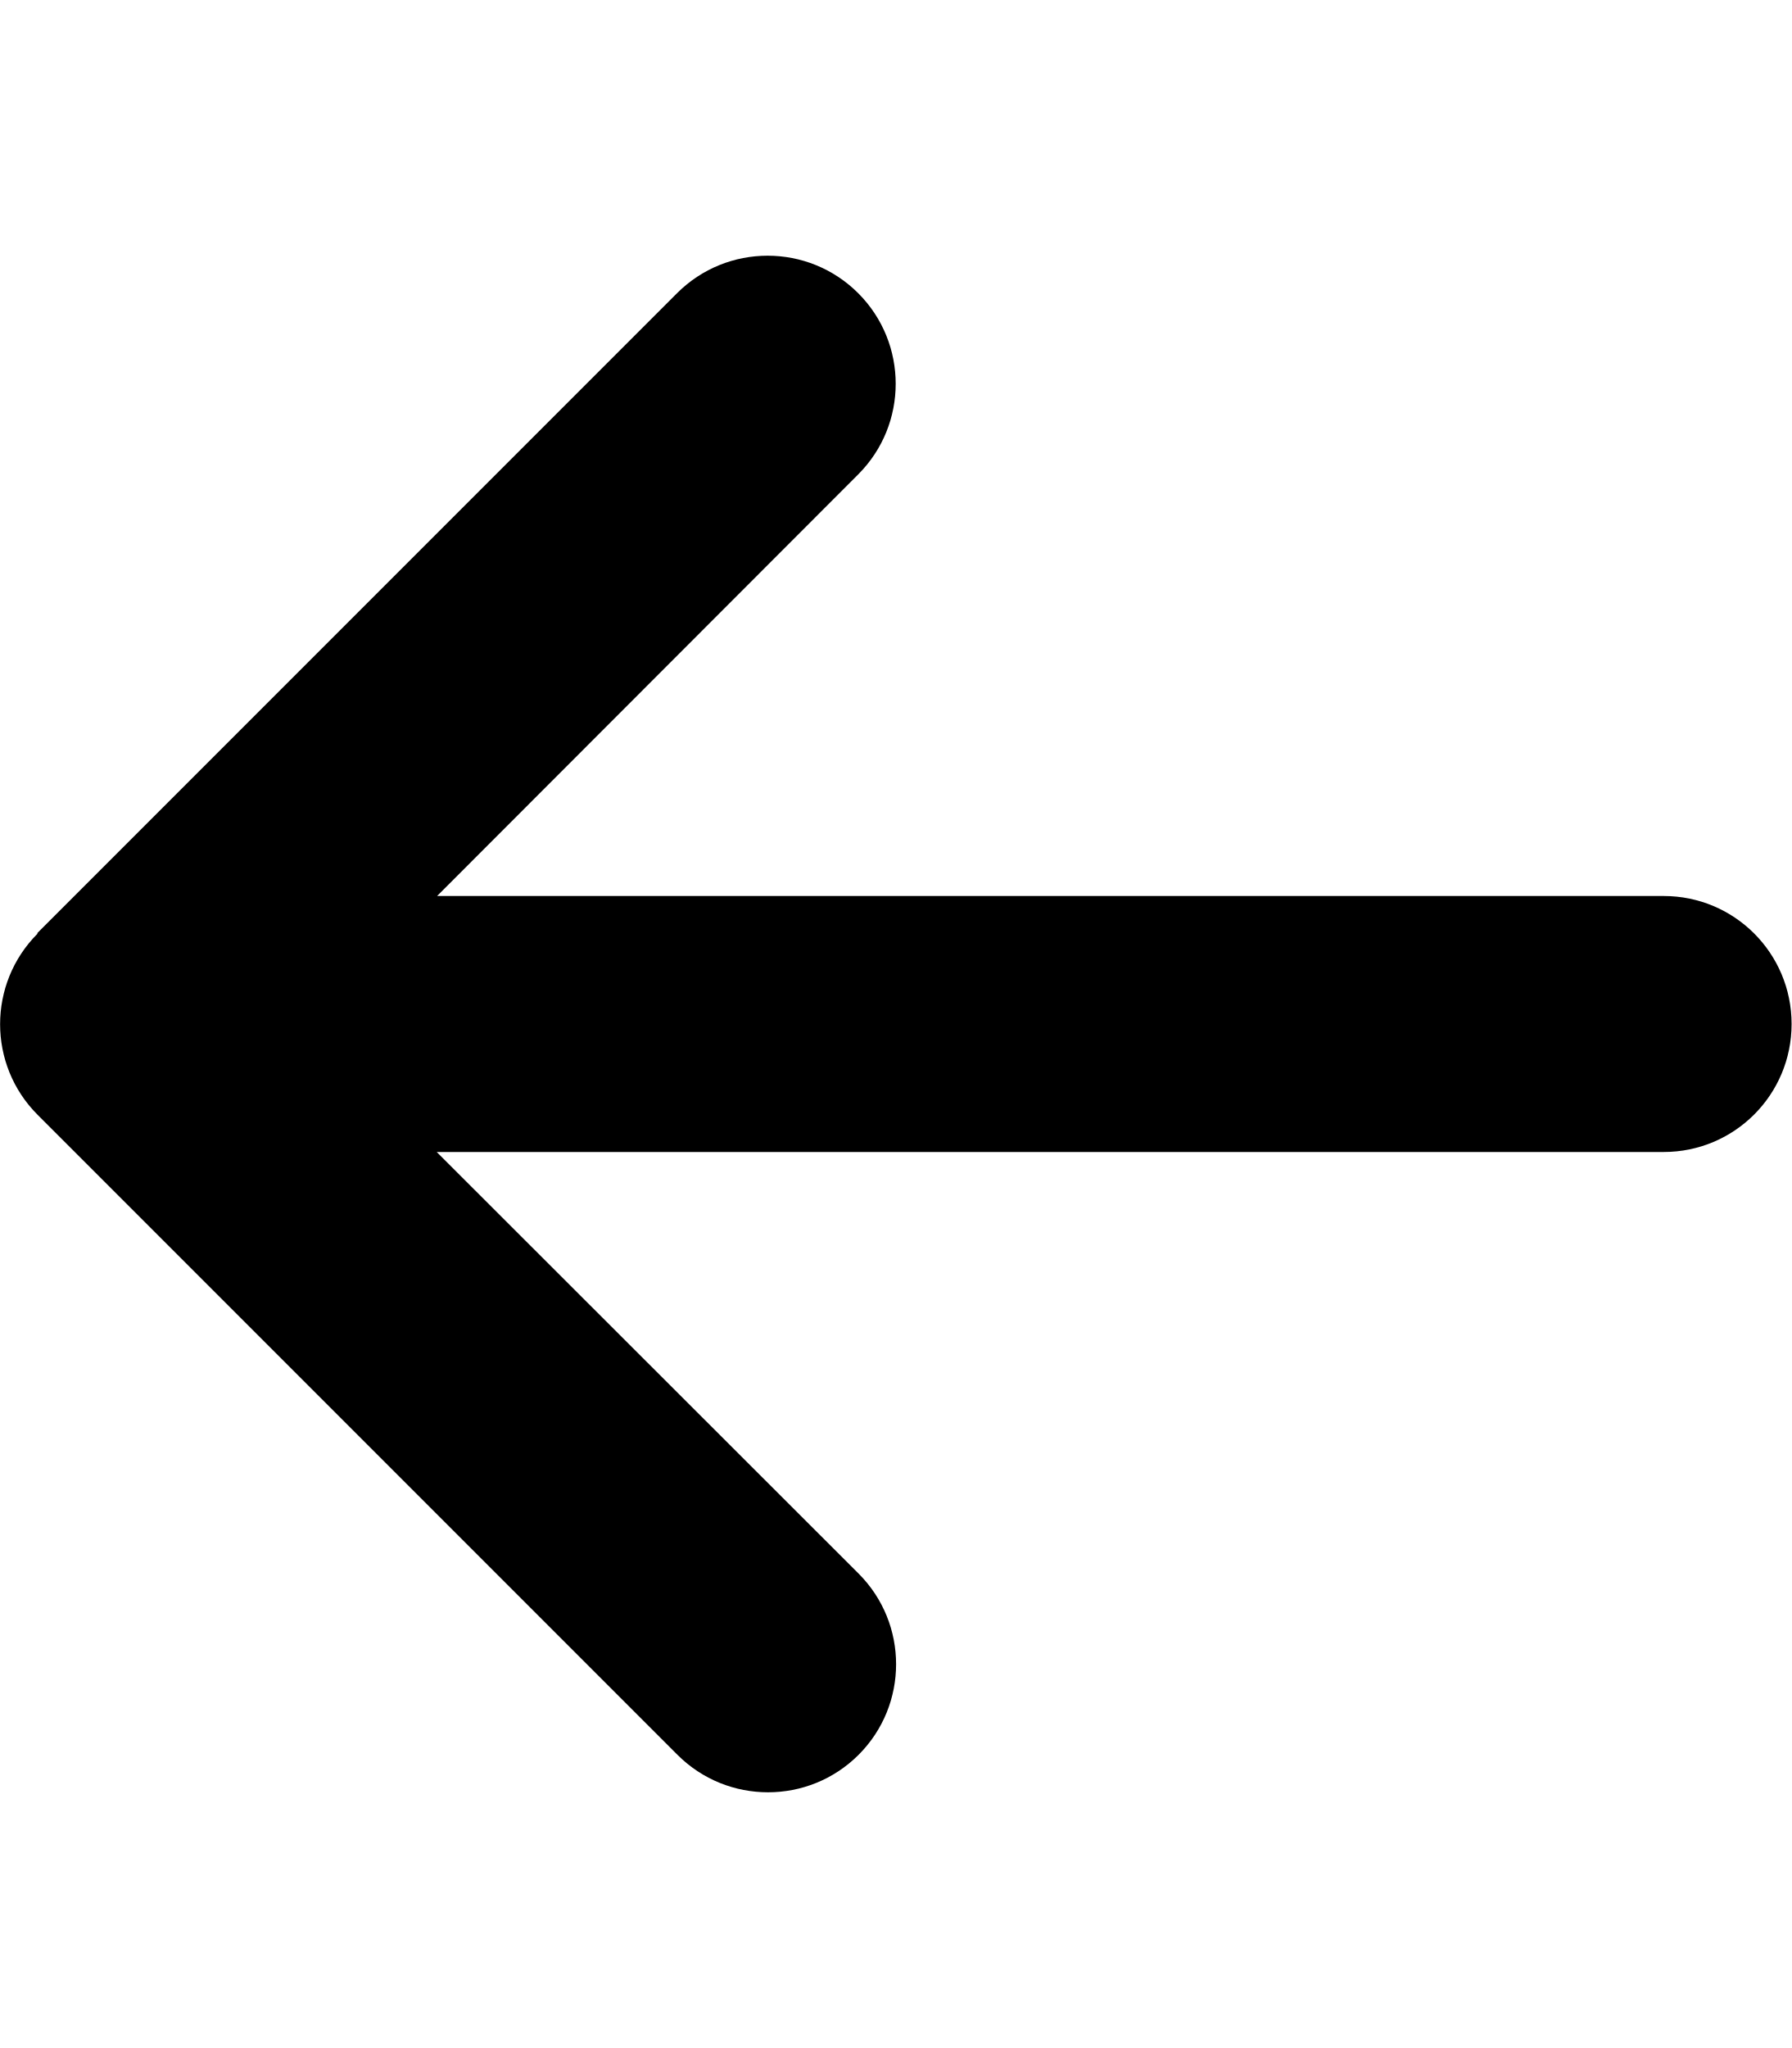
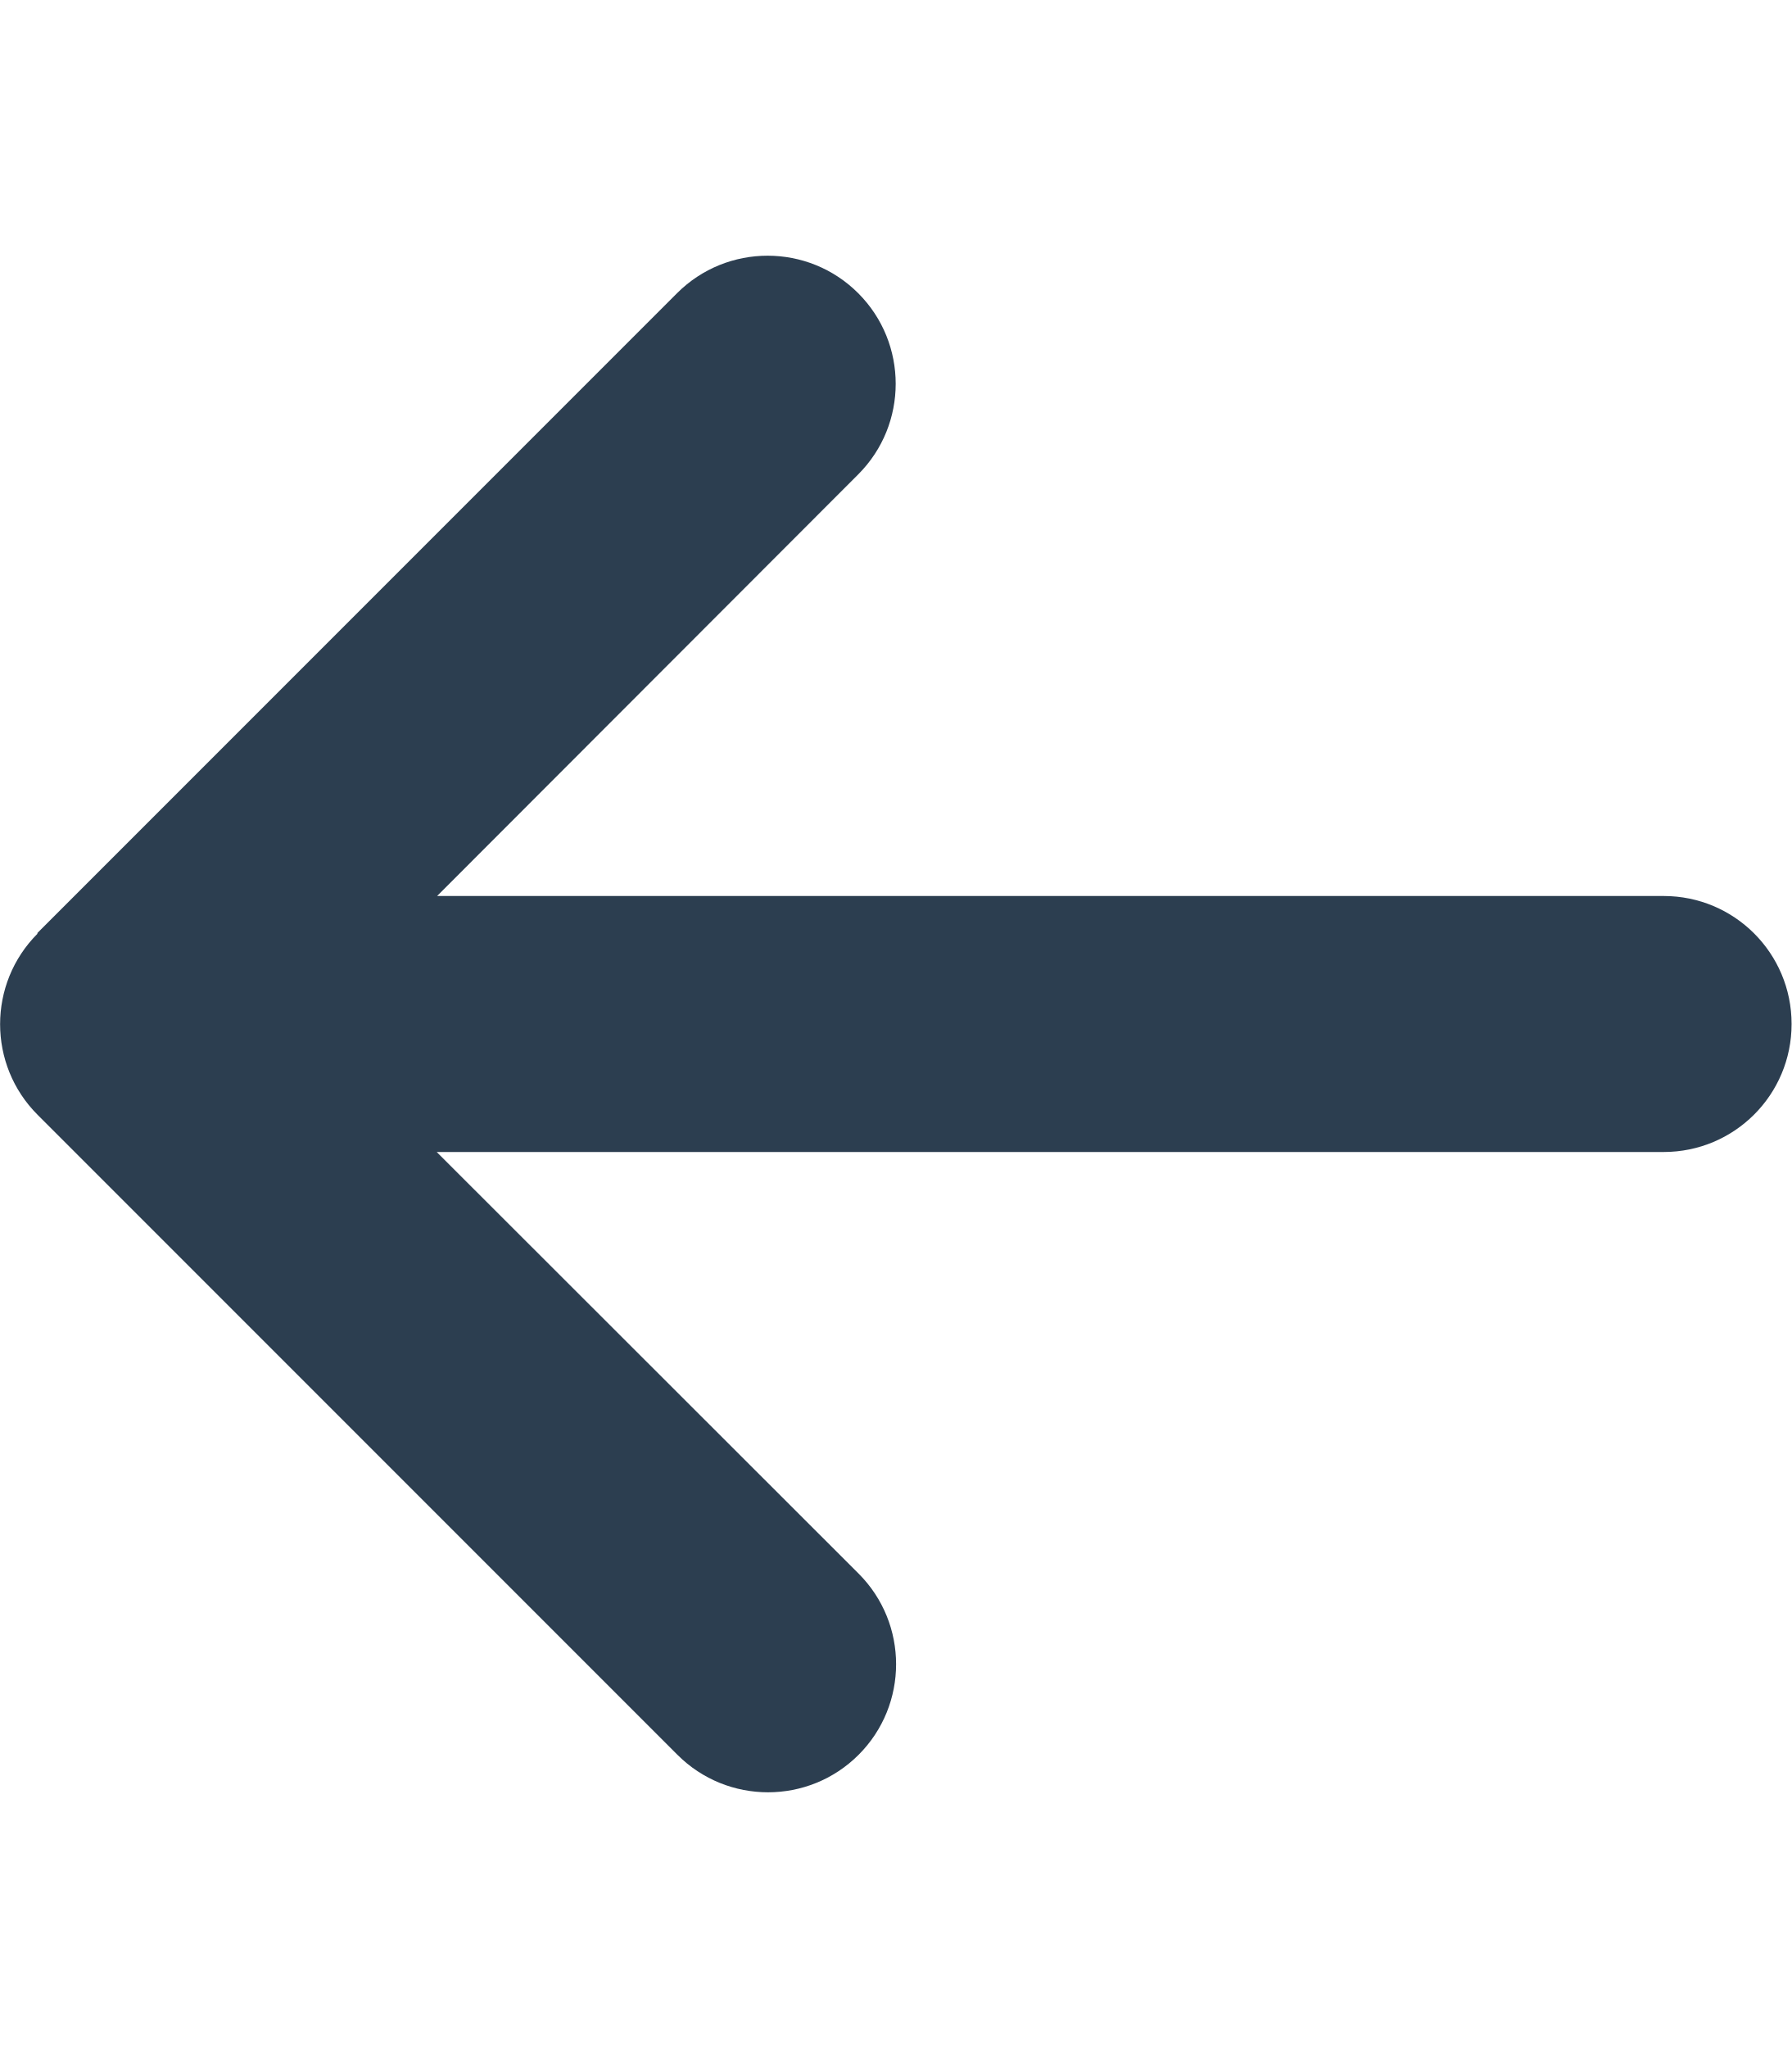
<svg xmlns="http://www.w3.org/2000/svg" viewBox="0 0 448 512">
-   <path d="M9.4 233.4c-12.5 12.5-12.5 32.8 0 45.3l160 160c12.5 12.5 32.8 12.5 45.3 0s12.5-32.8 0-45.3L109.2 288 416 288c17.7 0 32-14.3 32-32s-14.3-32-32-32l-306.7 0L214.6 118.6c12.5-12.5 12.5-32.8 0-45.3s-32.8-12.5-45.3 0l-160 160z" />
+   <path d="M9.4 233.4c-12.5 12.5-12.5 32.8 0 45.3l160 160c12.5 12.5 32.8 12.5 45.3 0s12.5-32.8 0-45.3L109.2 288 416 288c17.7 0 32-14.3 32-32s-14.3-32-32-32l-306.7 0L214.6 118.6c12.5-12.5 12.5-32.8 0-45.3s-32.8-12.5-45.3 0l-160 160z" fill="#2c3e50" />
</svg>
